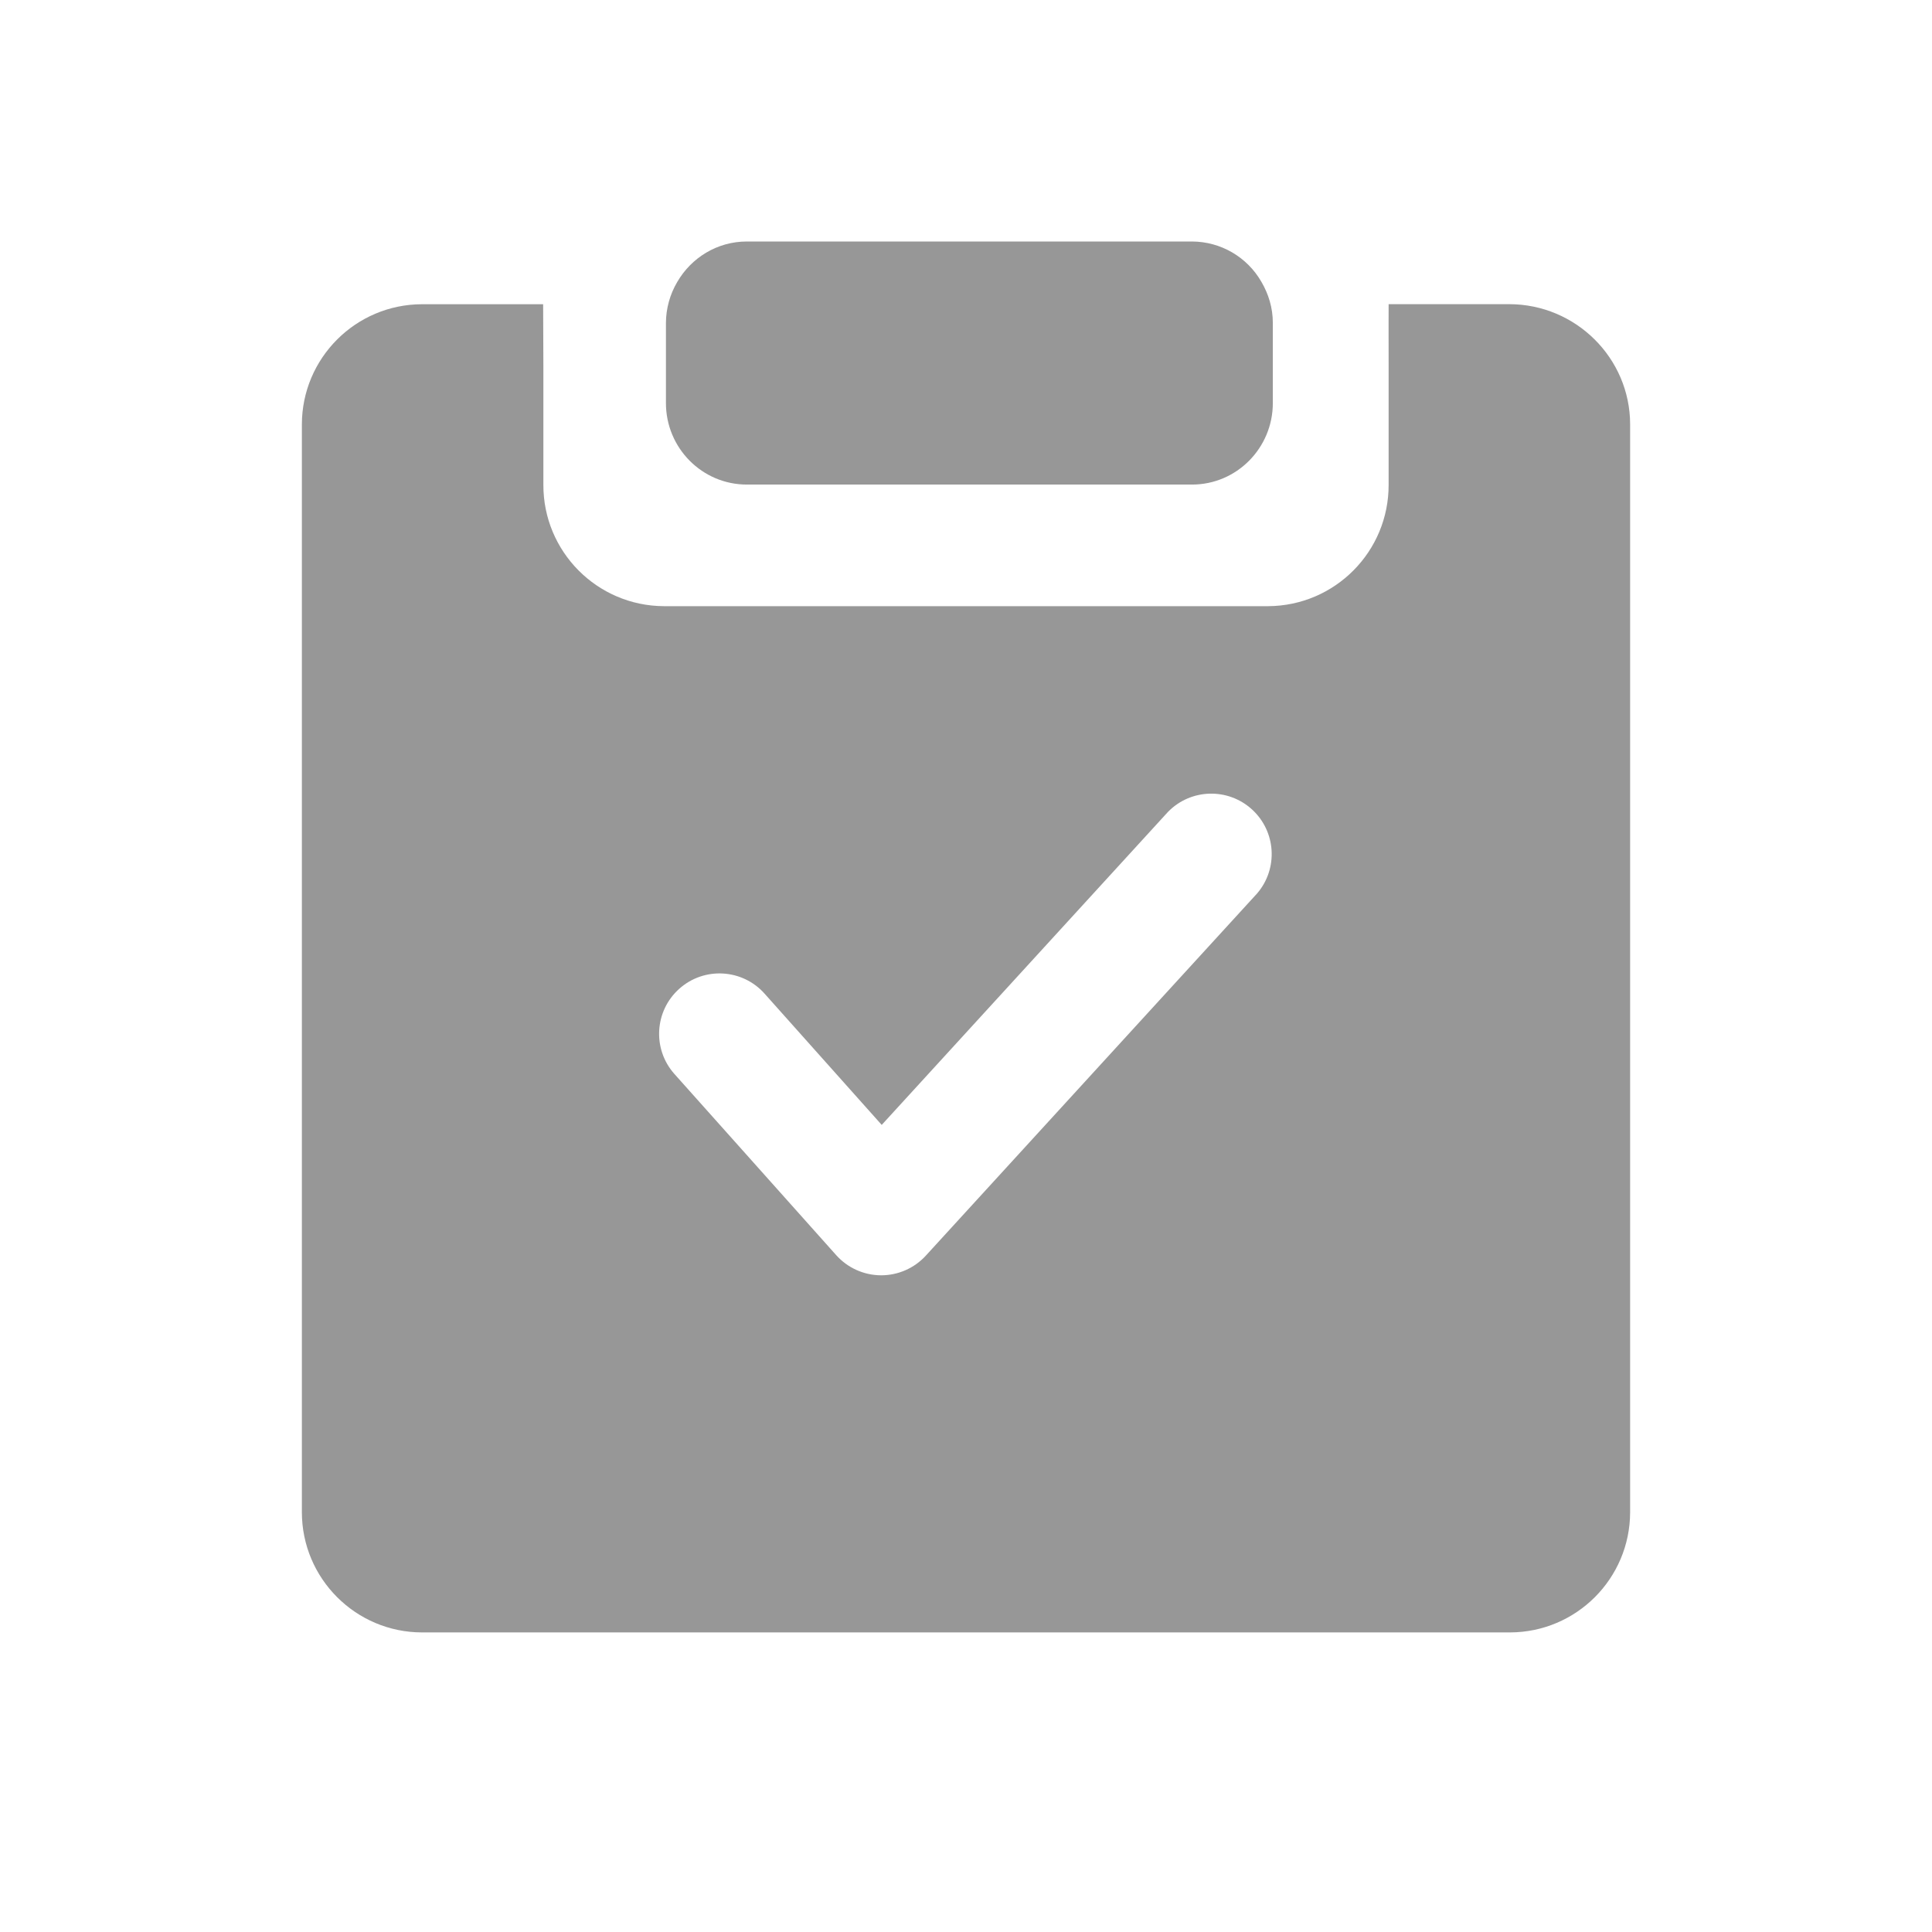
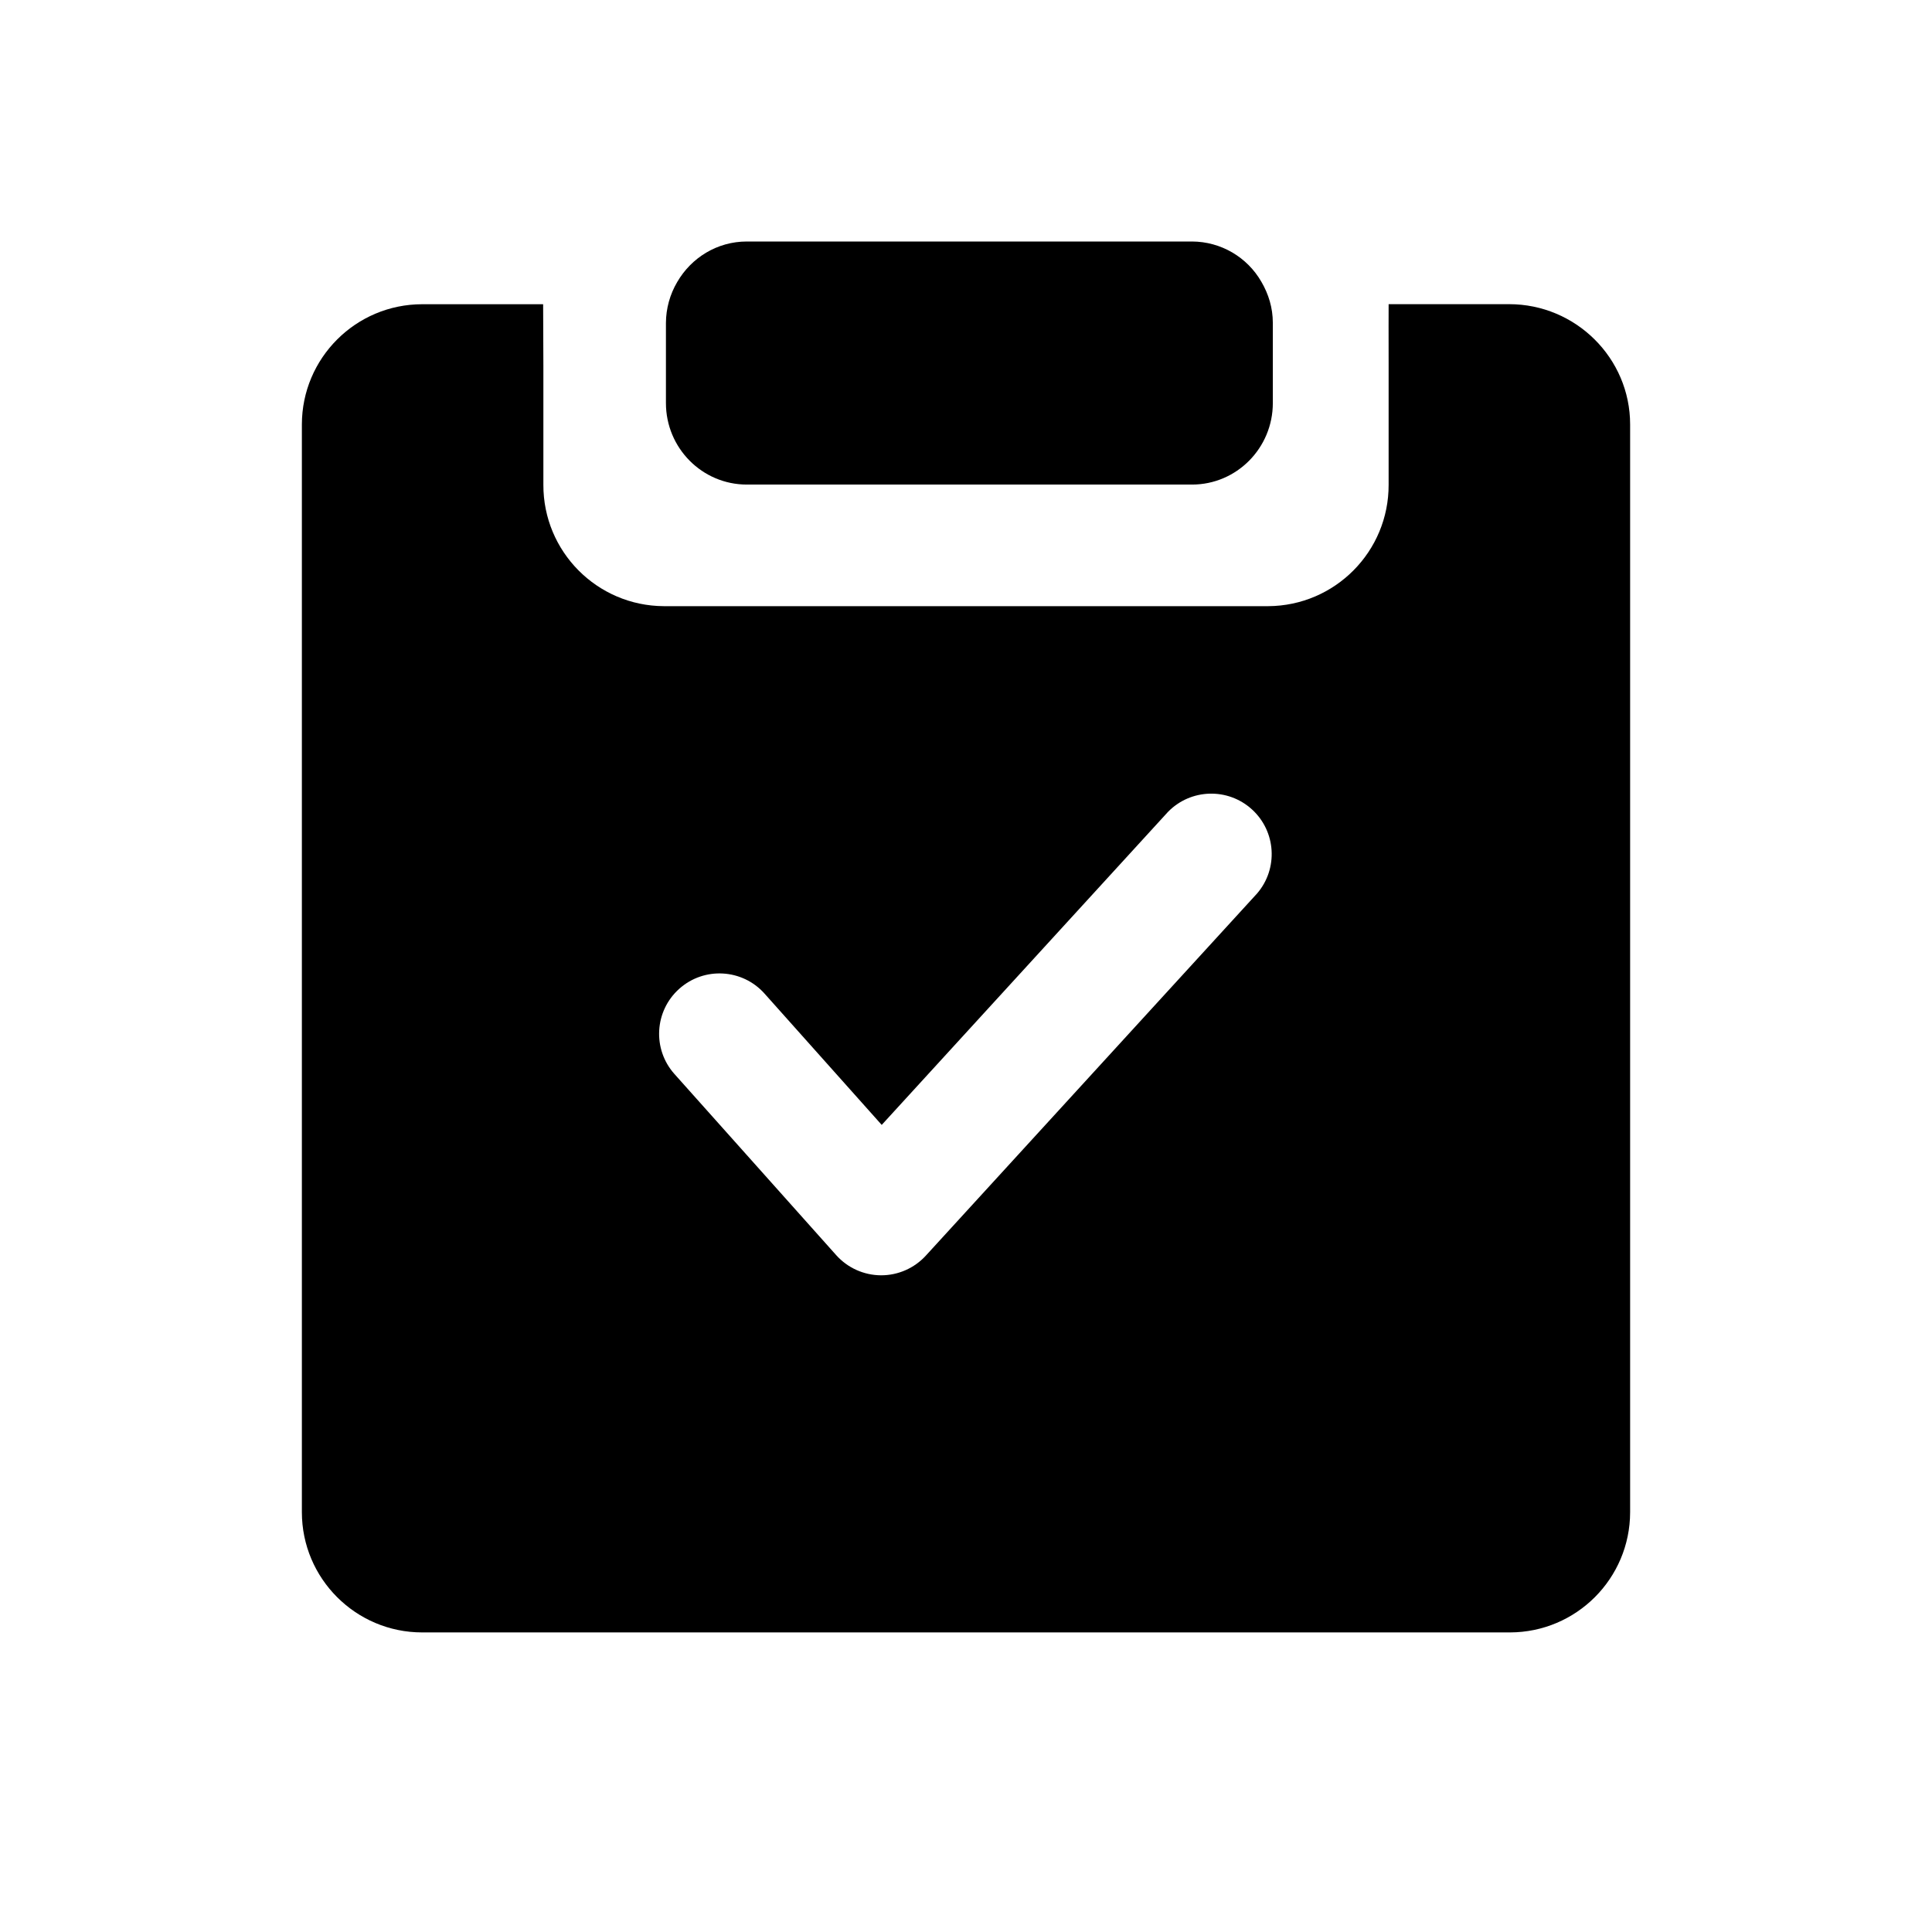
- <svg xmlns="http://www.w3.org/2000/svg" t="1736661091790" class="icon" viewBox="0 0 1024 1024" version="1.1" p-id="2471" width="200" height="200">
-   <path d="M666.304 473.536l-175.616 192c-6.08 6.624-14.656 10.4-23.648 10.4h-0.16a32.064 32.064 0 0 1-23.68-10.688l-85.728-96a32 32 0 1 1 47.744-42.624l62.112 69.6 151.712-165.888a32.032 32.032 0 0 1 47.264 43.2m133.568-312.32H736c-0.064 0 0 20.544 0 32.32v63.36a64.16 64.16 0 0 1-63.808 64.384h-320.32A64.16 64.16 0 0 1 288 256.928v-63.36c0-11.84-0.128-21.472-0.128-32.32H223.744A63.808 63.808 0 0 0 160 224.96v576.512c0 35.168 28.576 63.744 63.744 63.744H800.32A63.808 63.808 0 0 0 864 801.504V224.96c0-35.136-28.8-63.744-64.128-63.744" fill="#979797" p-id="2472" />
-   <path d="M668.608 149.44a42.56 42.56 0 0 0-36.8-21.44H395.84c-15.776 0-29.44 8.64-36.864 21.408a43.136 43.136 0 0 0-6.016 21.728v42.496c0 23.84 19.2 43.2 42.88 43.2h235.968c23.616 0 42.816-19.36 42.816-43.2V171.136c0-8-2.272-15.264-6.016-21.696" fill="#979797" p-id="2473" />
+ <svg xmlns="http://www.w3.org/2000/svg" t="1736661091790" class="icon" fill="current" viewBox="0 0 1024 1024" version="1.1" p-id="2471" width="200" height="200">
+   <path d="M666.304 473.536l-175.616 192c-6.08 6.624-14.656 10.4-23.648 10.4h-0.16a32.064 32.064 0 0 1-23.68-10.688l-85.728-96a32 32 0 1 1 47.744-42.624l62.112 69.6 151.712-165.888a32.032 32.032 0 0 1 47.264 43.2m133.568-312.32H736c-0.064 0 0 20.544 0 32.32v63.36a64.16 64.16 0 0 1-63.808 64.384h-320.32A64.16 64.16 0 0 1 288 256.928v-63.36c0-11.84-0.128-21.472-0.128-32.32H223.744A63.808 63.808 0 0 0 160 224.96v576.512c0 35.168 28.576 63.744 63.744 63.744H800.32A63.808 63.808 0 0 0 864 801.504V224.96c0-35.136-28.8-63.744-64.128-63.744" p-id="2472" />
+   <path d="M668.608 149.44a42.56 42.56 0 0 0-36.8-21.44H395.84c-15.776 0-29.44 8.64-36.864 21.408a43.136 43.136 0 0 0-6.016 21.728v42.496c0 23.84 19.2 43.2 42.88 43.2h235.968c23.616 0 42.816-19.36 42.816-43.2V171.136c0-8-2.272-15.264-6.016-21.696" p-id="2473" />
</svg>
